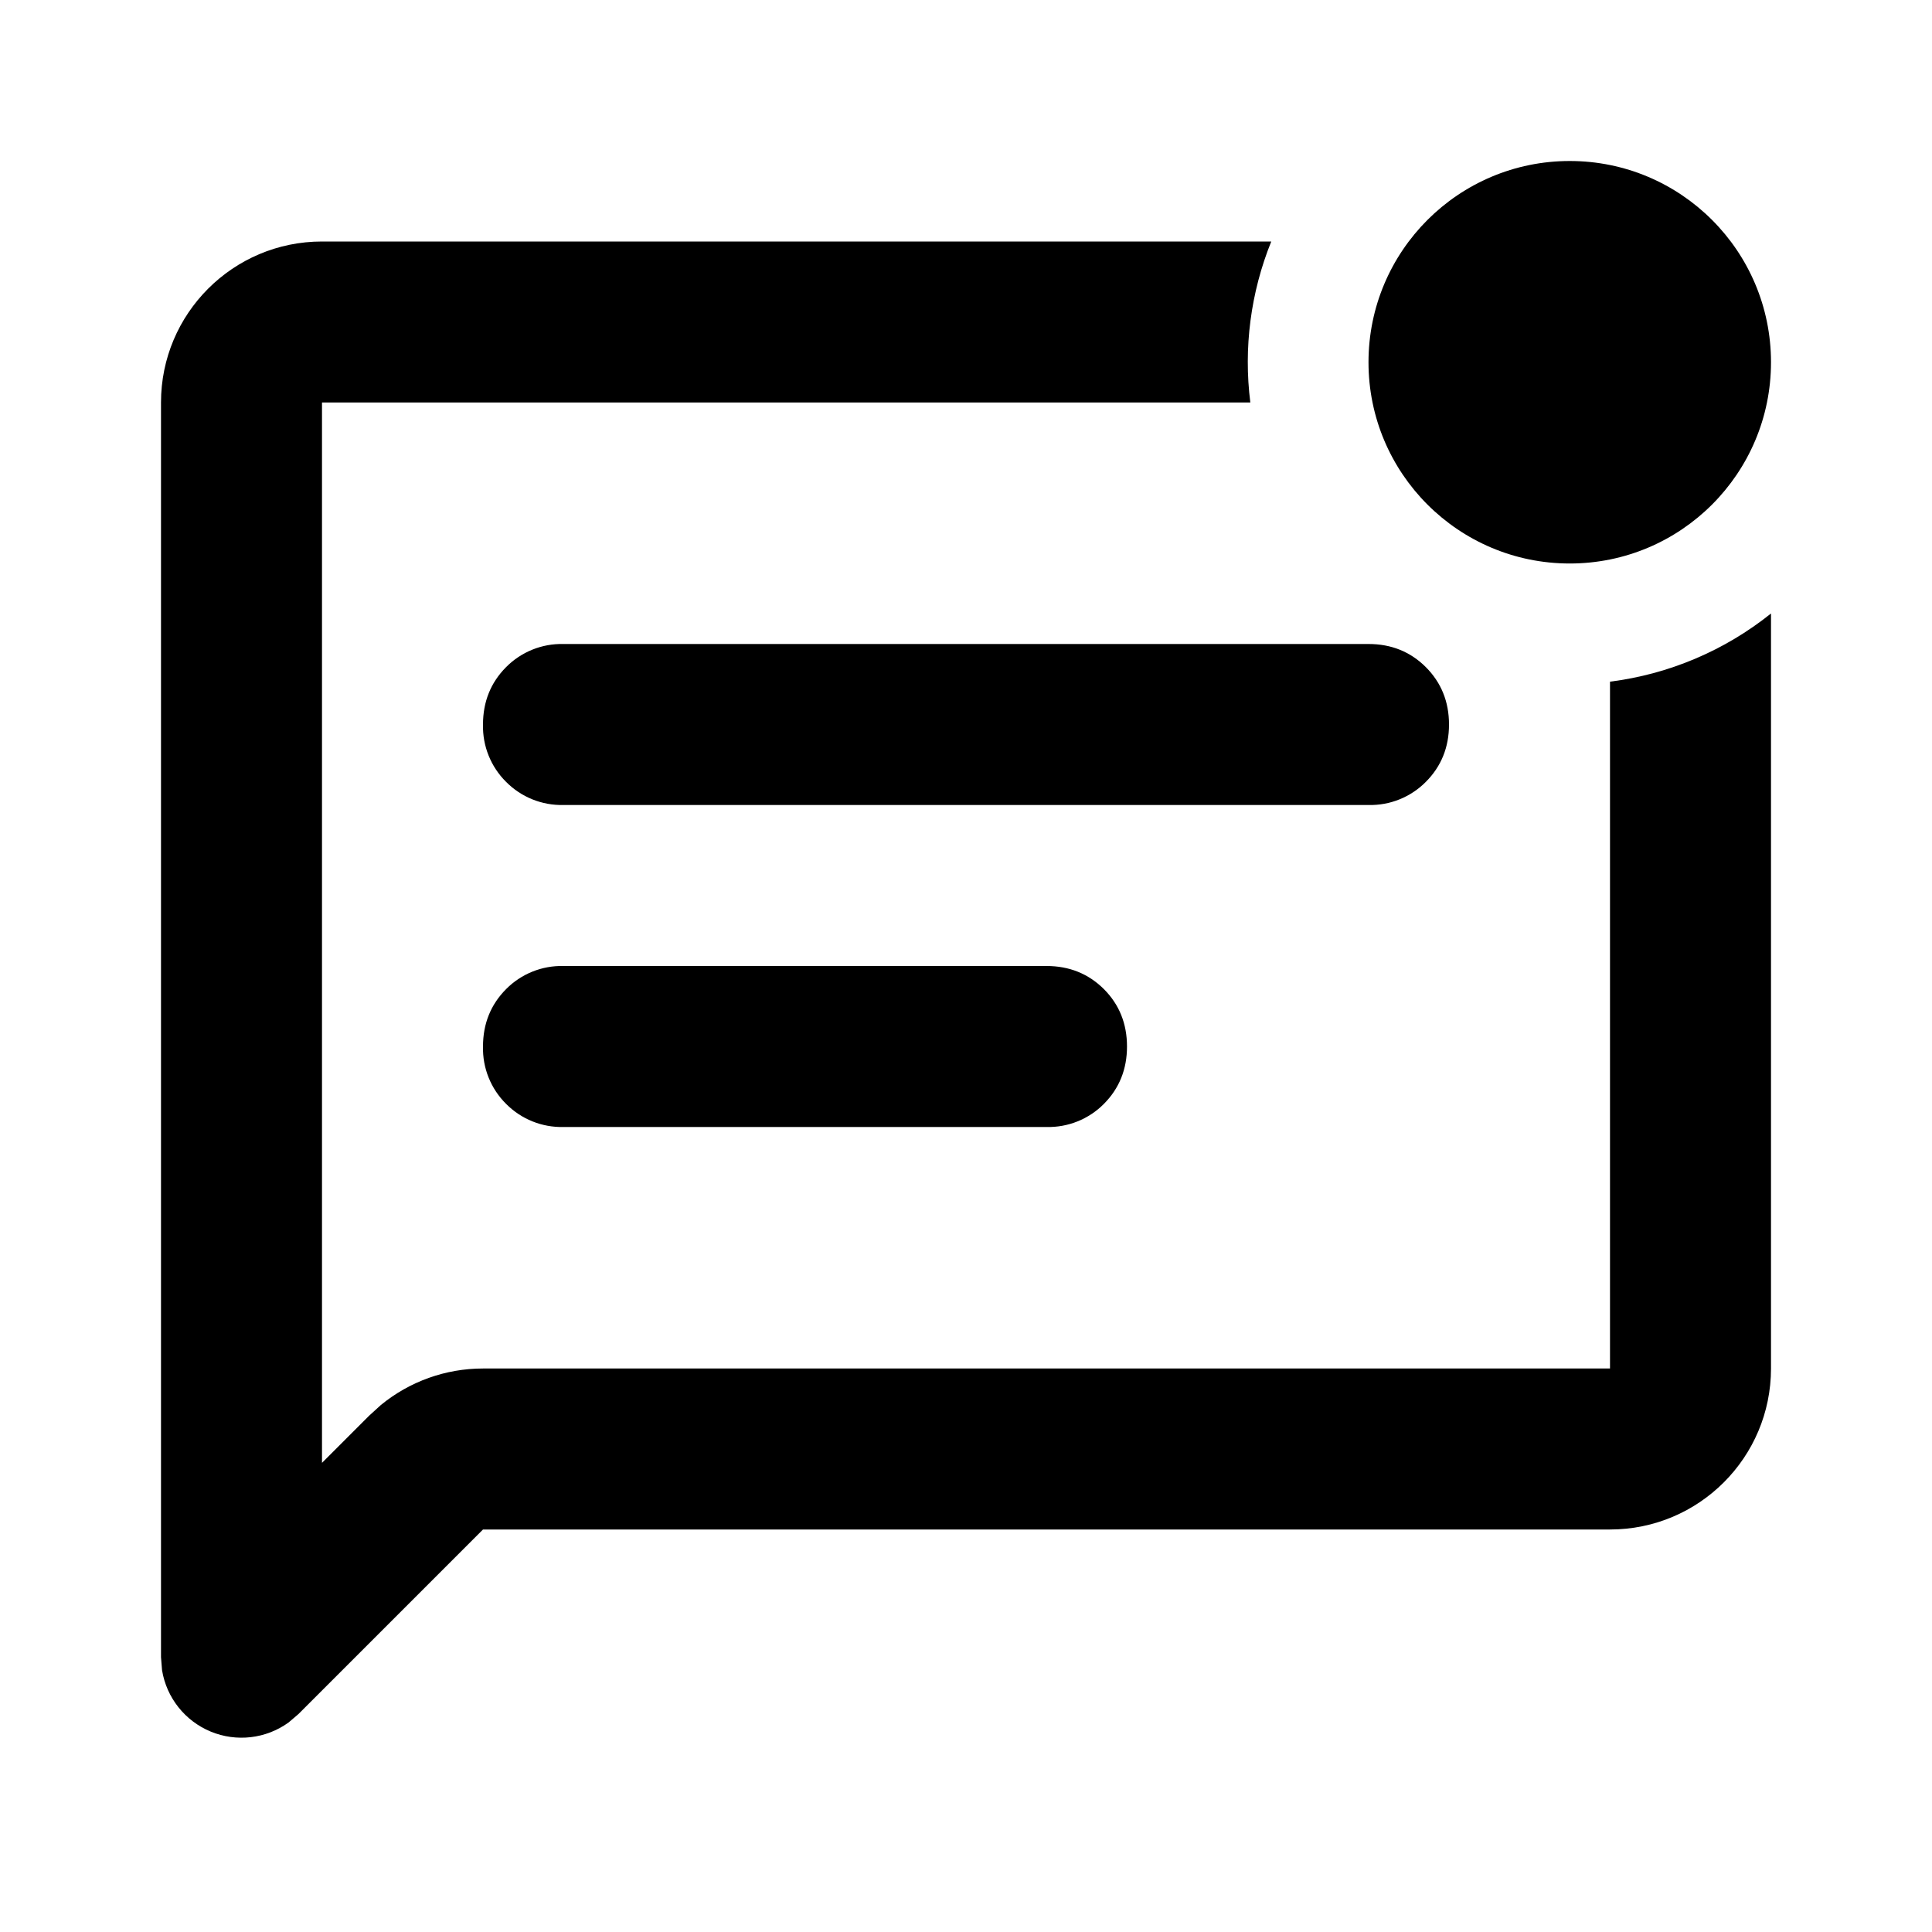
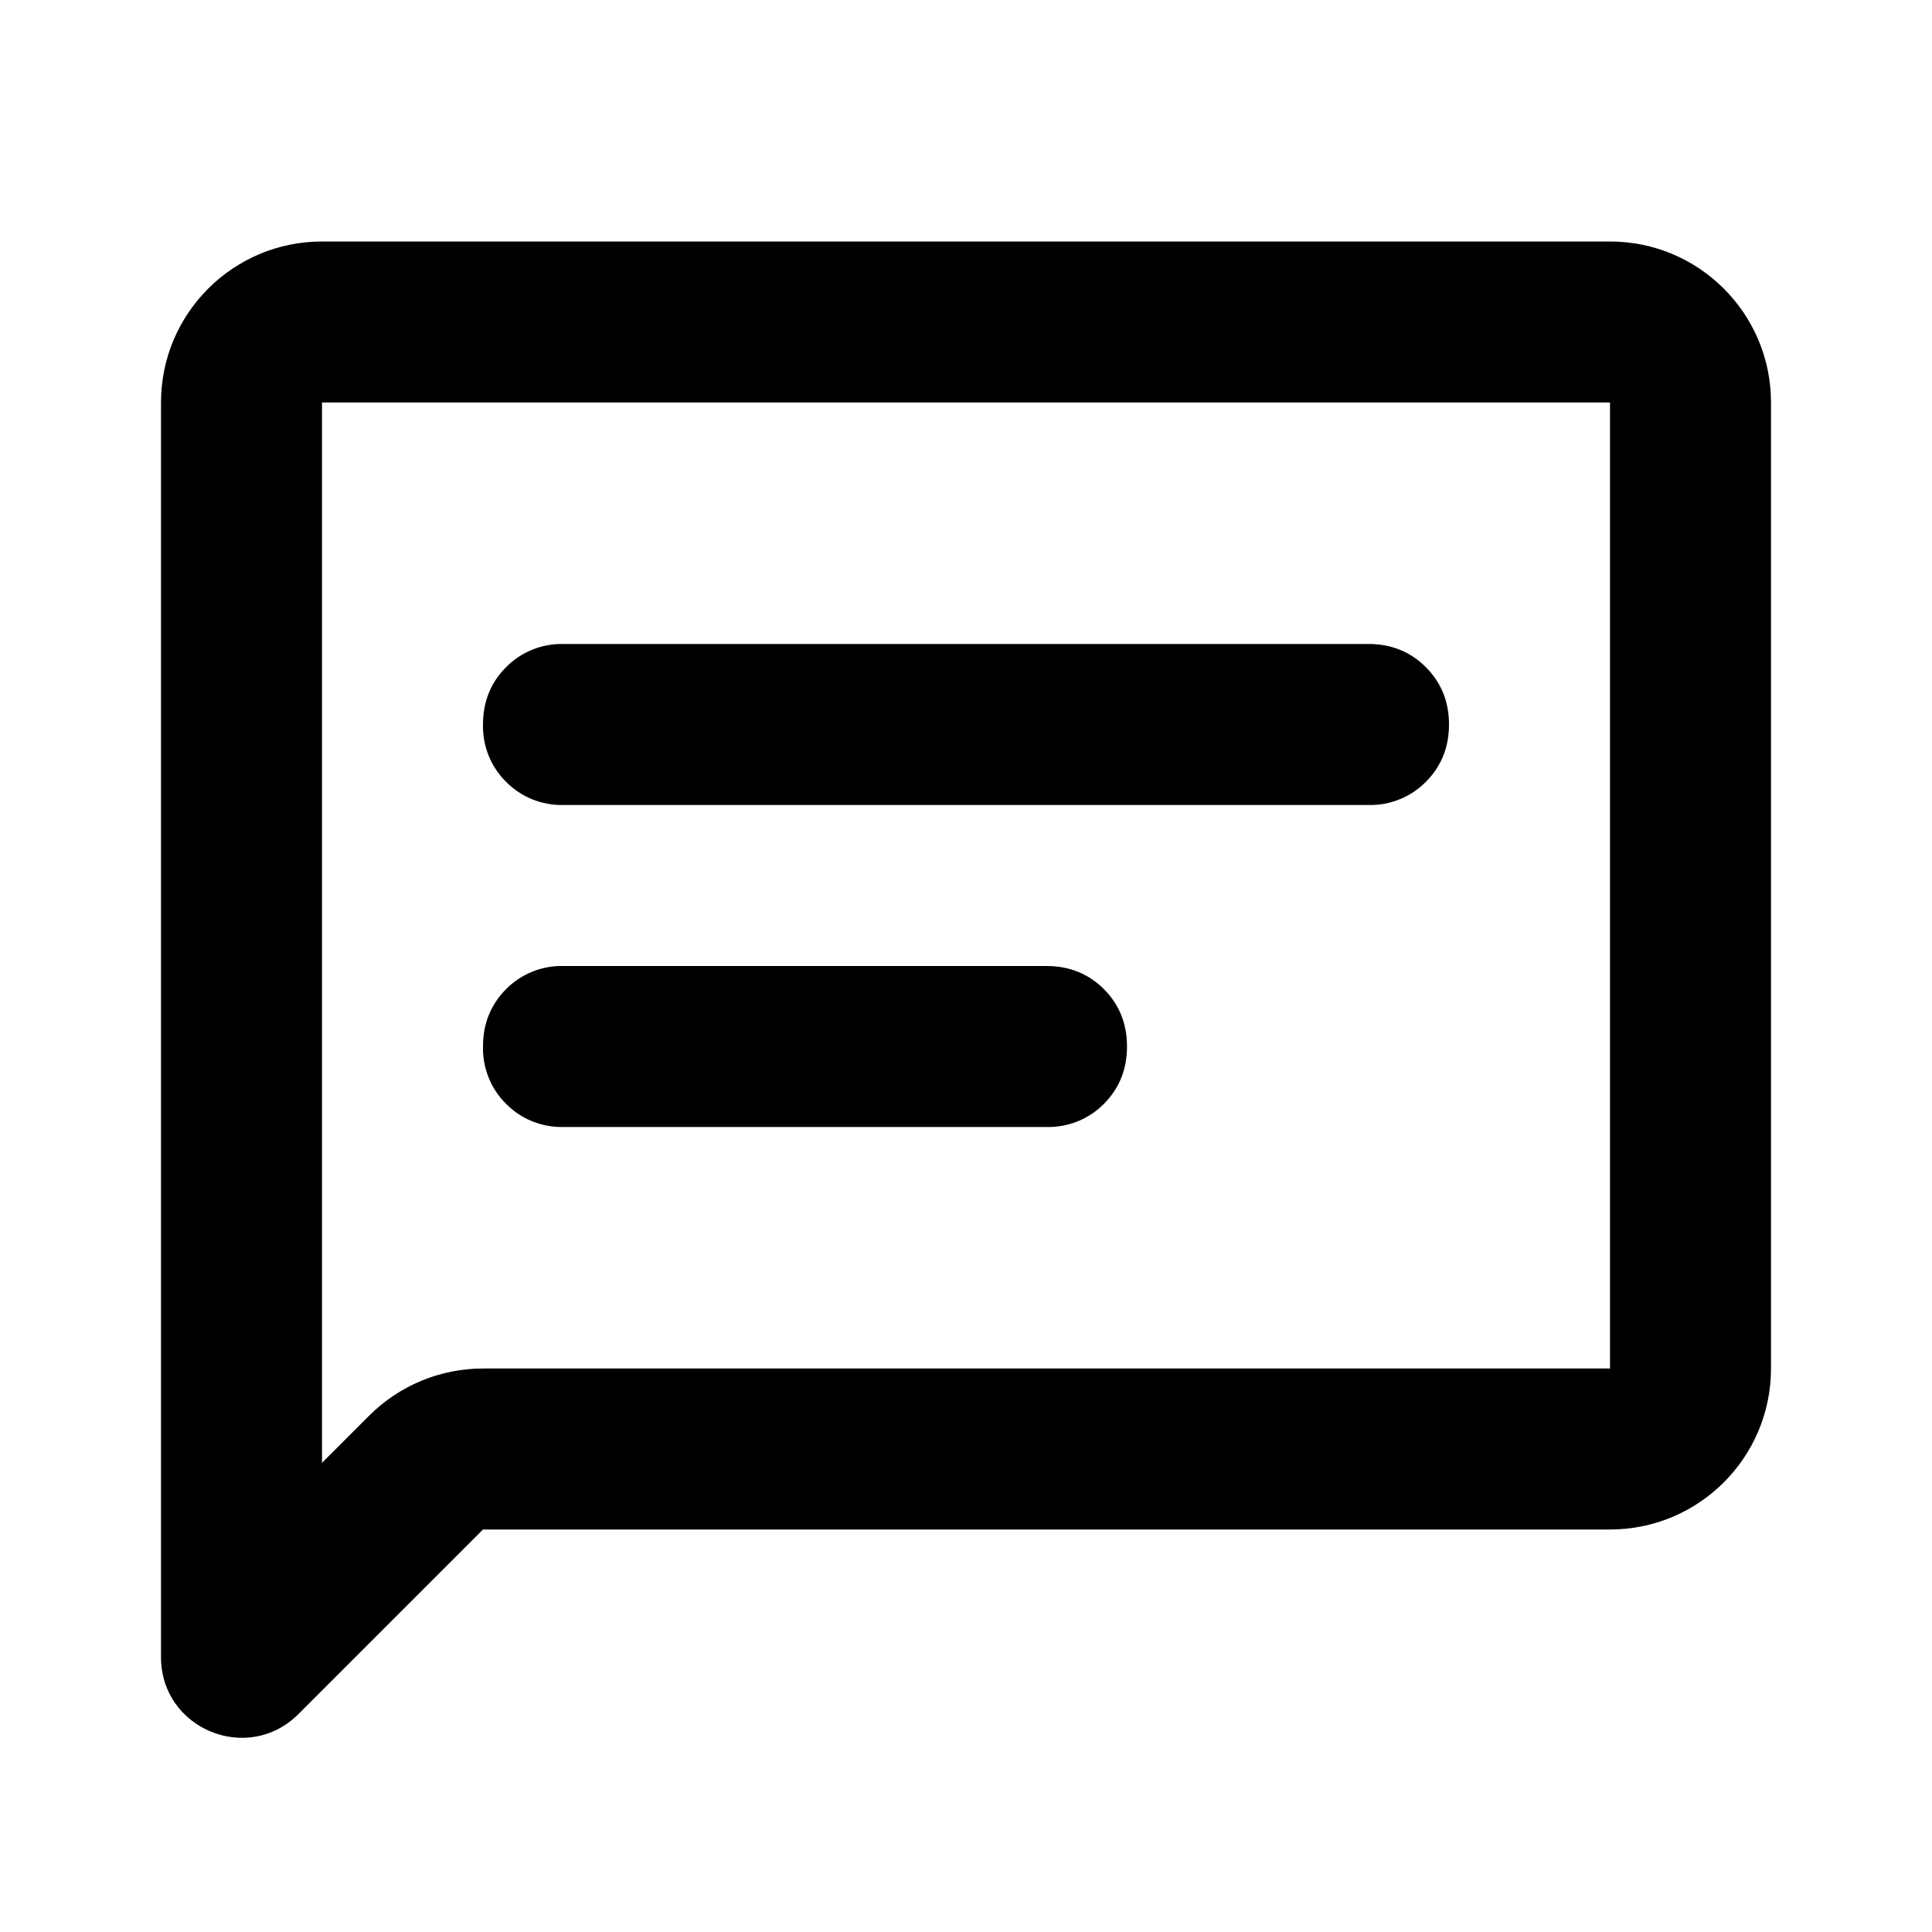
<svg xmlns="http://www.w3.org/2000/svg" width="24" height="24" fill="black" viewBox="0 0 24 24">
-   <path d="M13 14H7a.97.97 0 0 1-.713-.287A.97.97 0 0 1 6 13q0-.424.287-.713A.97.97 0 0 1 7 12h6q.424 0 .713.287.287.288.287.713 0 .424-.287.713A.97.97 0 0 1 13 14m4-4H7a.97.97 0 0 1-.713-.287A.97.97 0 0 1 6 9q0-.424.287-.713A.97.97 0 0 1 7 8h10q.424 0 .712.287Q18 8.576 18 9t-.288.713A.97.97 0 0 1 17 10" />
-   <path d="M15.792 3a4 4 0 0 0-.26 2H4v13.172l.586-.586.146-.133A2 2 0 0 1 6 17h14V8.468a4 4 0 0 0 2-.847V17a2 2 0 0 1-2 2H6l-2.293 2.293-.123.105a1 1 0 0 1-1.571-.65L2 20.585V5a2 2 0 0 1 2-2z" />
-   <path d="M19.5 2a2.5 2.5 0 1 1 0 5 2.5 2.5 0 0 1 0-5" />
+   <path d="M7 10a.97.97 0 0 1-.713-.287A.97.97 0 0 1 6 9q0-.424.287-.713A.97.97 0 0 1 7 8h10q.424 0 .712.287Q18 8.576 18 9t-.288.713A.97.97 0 0 1 17 10zm0 4a.97.97 0 0 1-.713-.287A.97.97 0 0 1 6 13q0-.424.287-.713A.97.97 0 0 1 7 12h6q.424 0 .713.287.287.288.287.713 0 .424-.287.713A.97.97 0 0 1 13 14z" />
+   <path d="M3.707 21.293c-.63.63-1.707.184-1.707-.707V5a2 2 0 0 1 2-2h16a2 2 0 0 1 2 2v12a2 2 0 0 1-2 2H6zM6 17h14V5H4v13.172l.586-.586A2 2 0 0 1 6 17" />
</svg>
